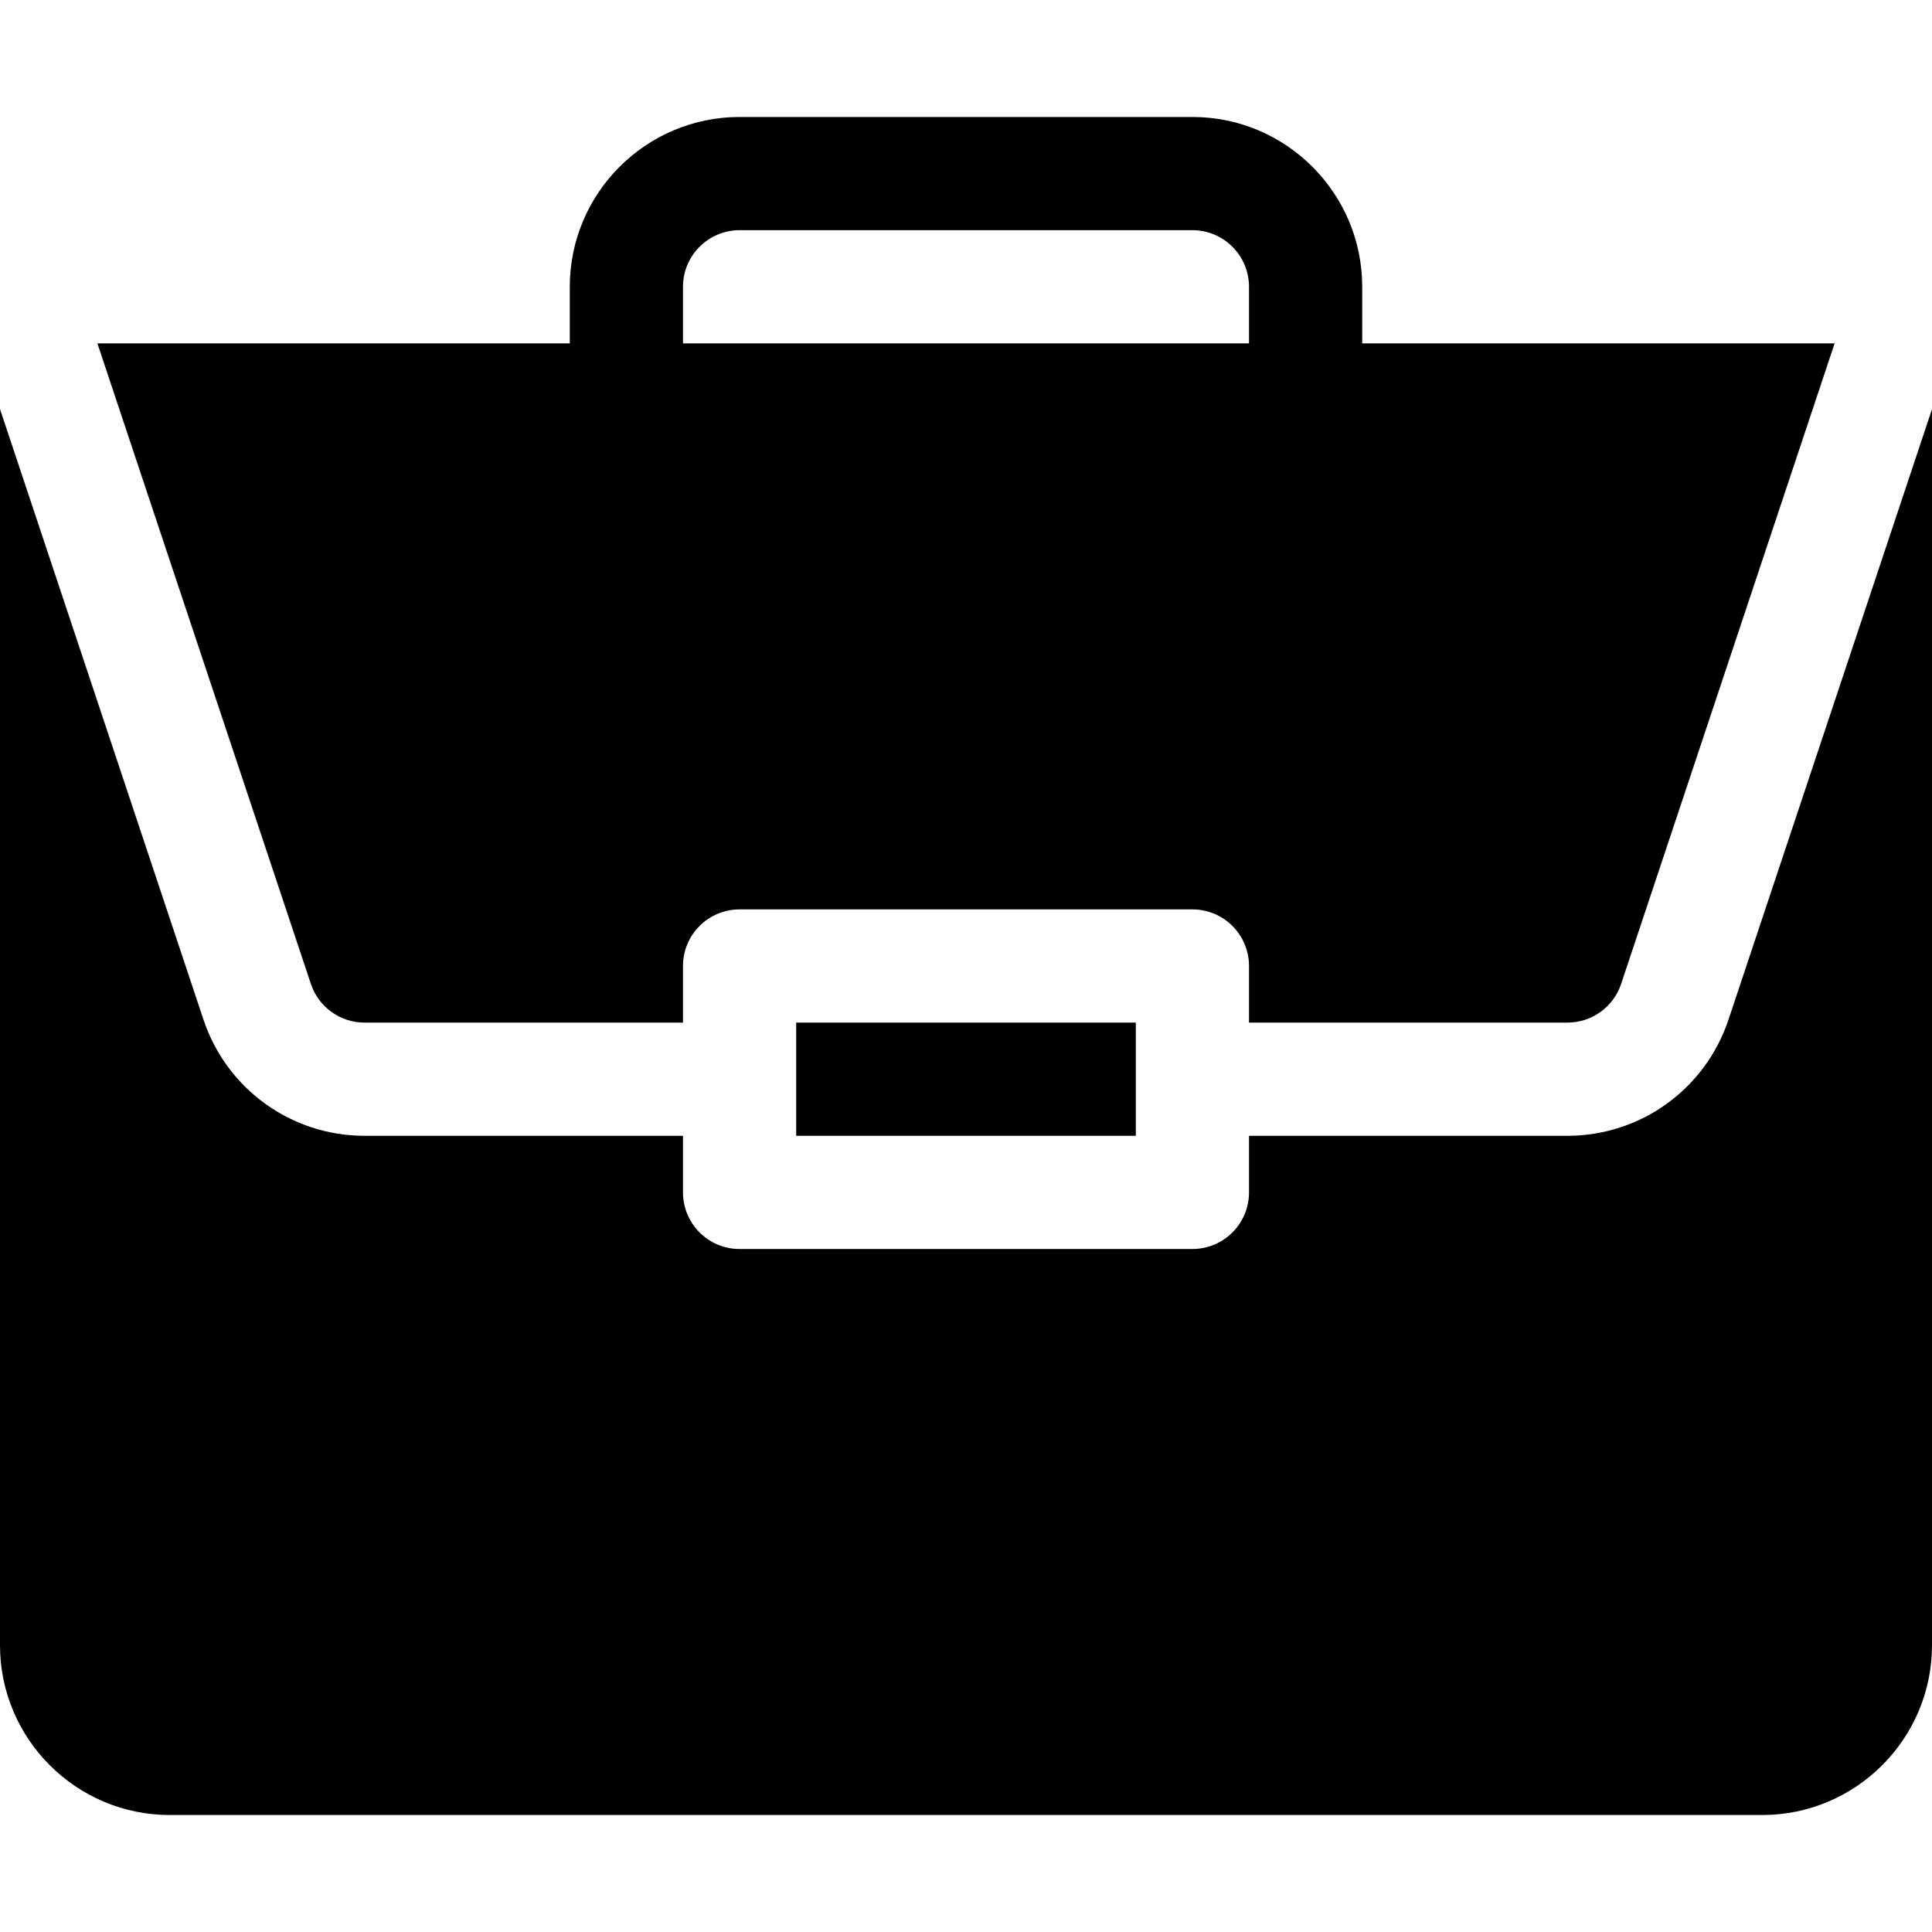
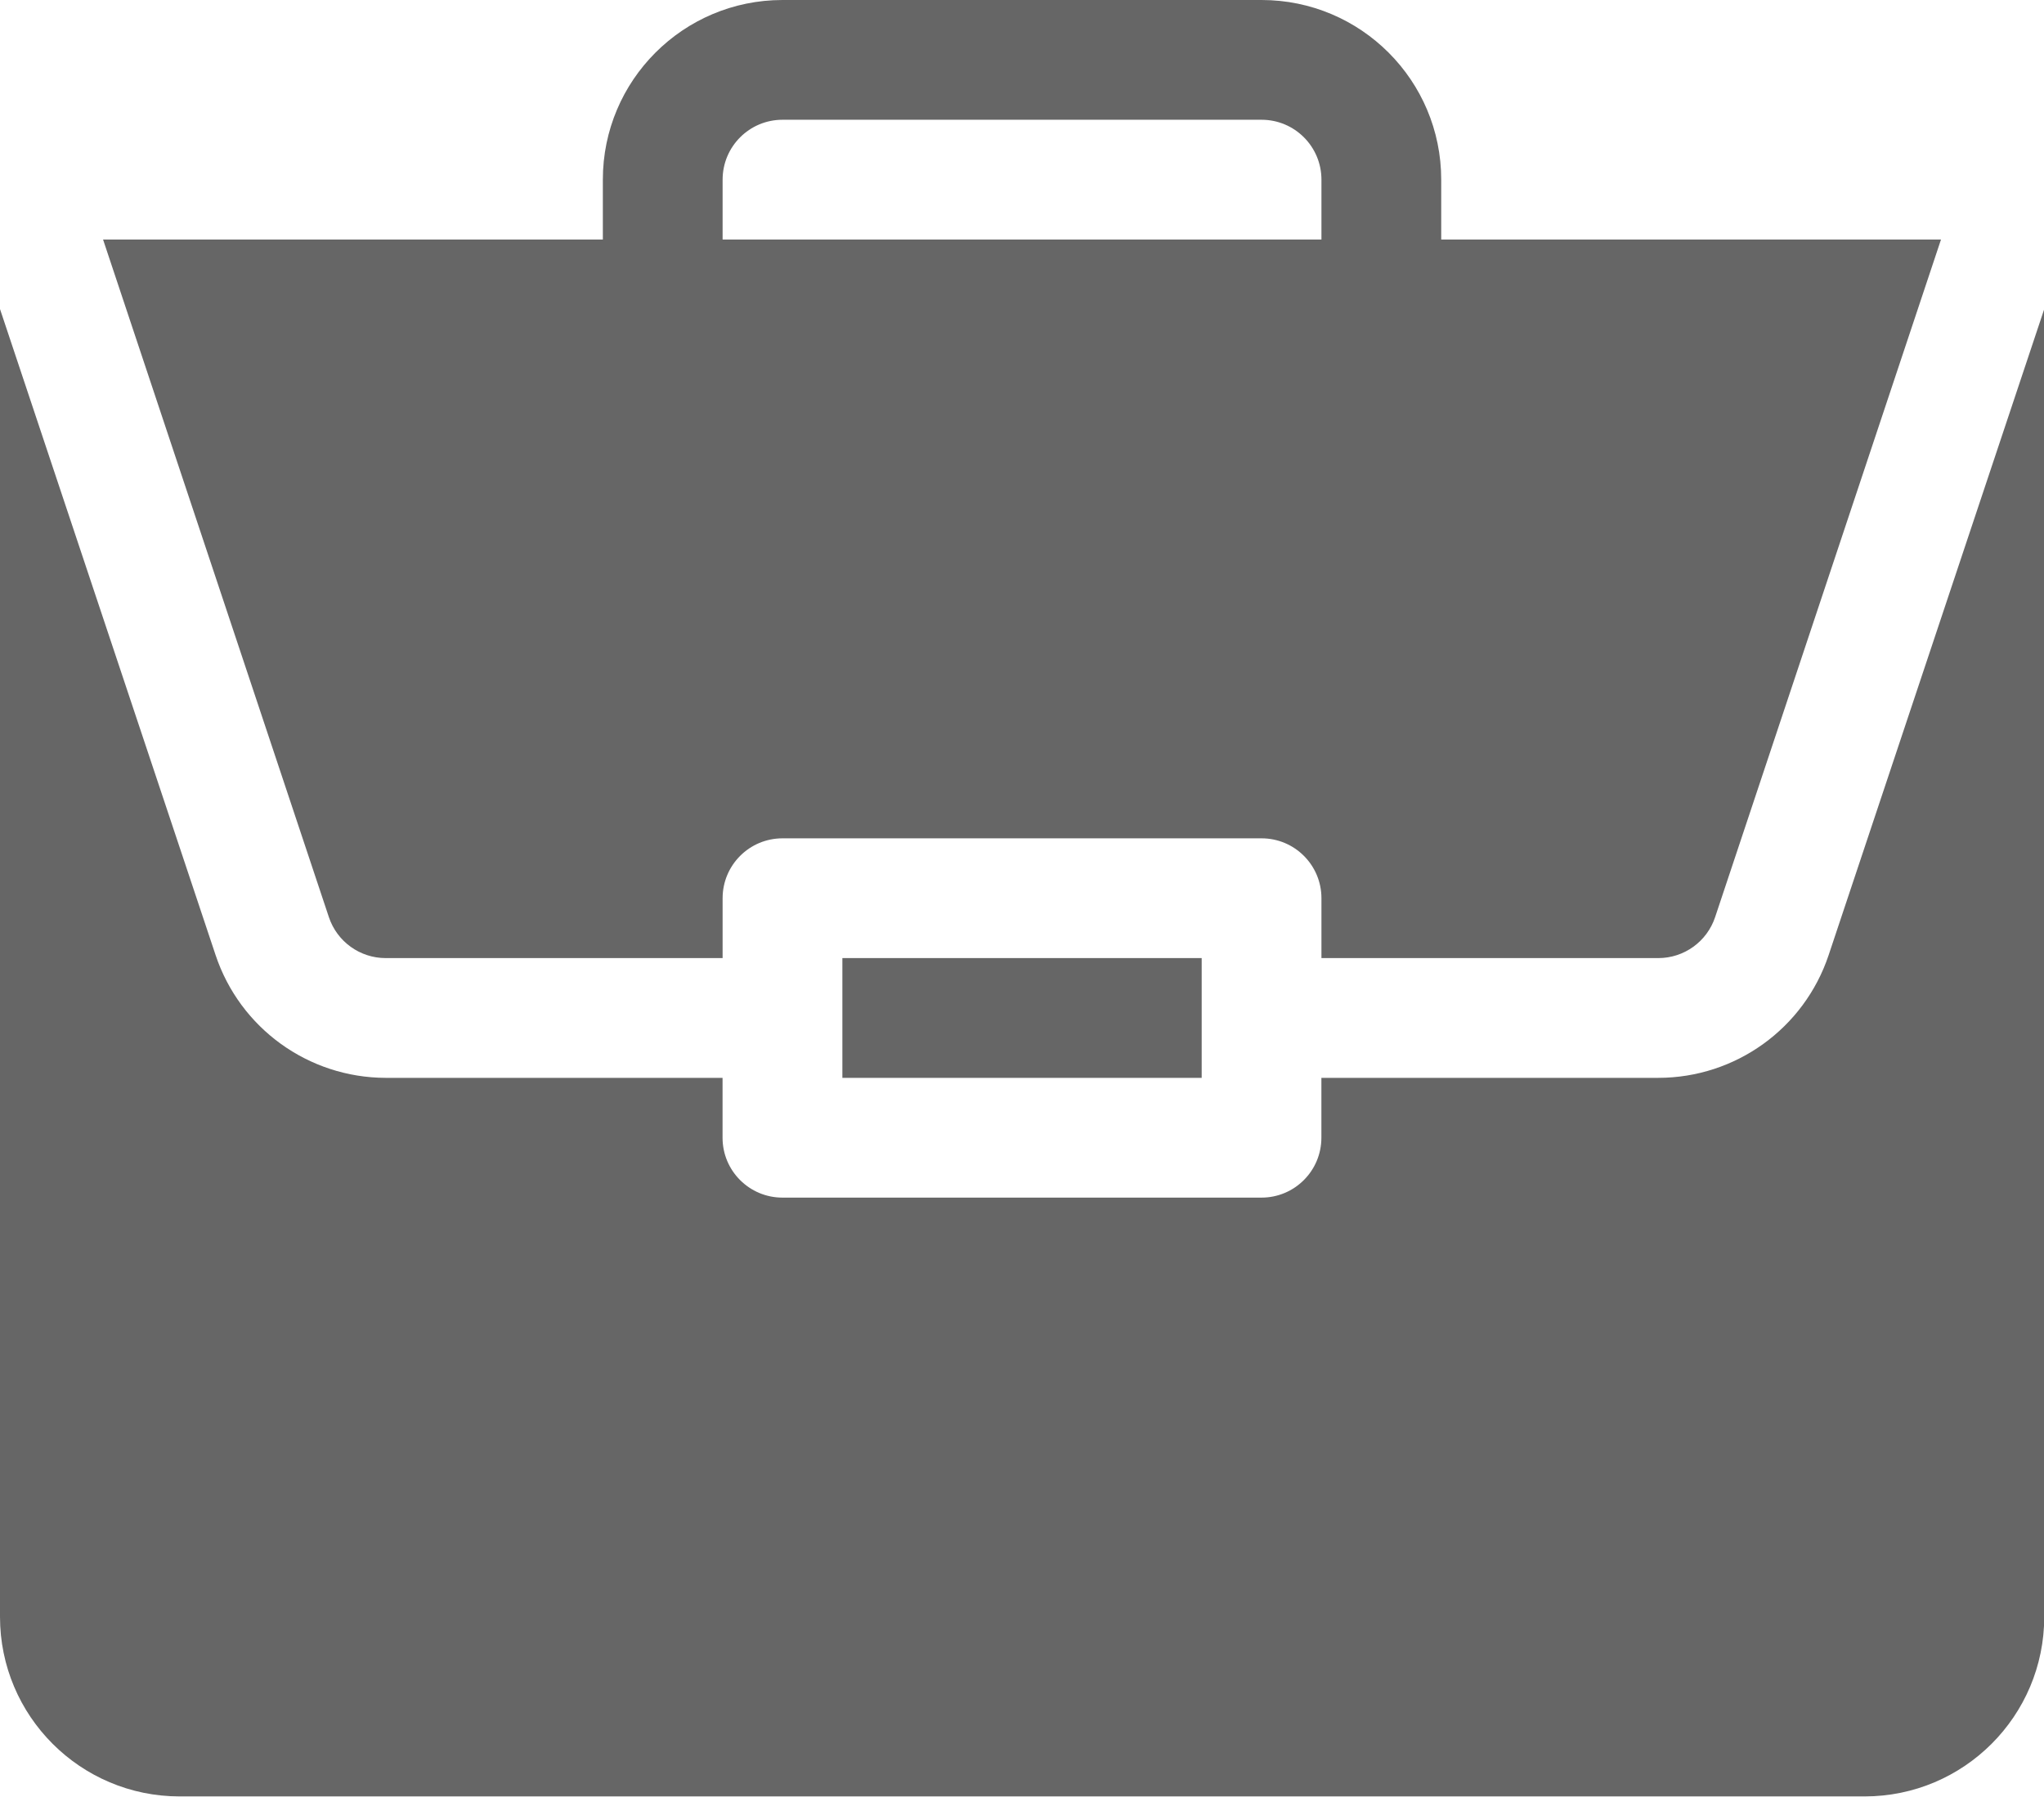
- <svg xmlns="http://www.w3.org/2000/svg" viewBox="0 -31 512 512">
-   <path d="m211 240h90v30h-90zm0 0" />
-   <path d="m415.379 270h-84.379v15c0 8.289-6.711 15-15 15h-120c-8.289 0-15-6.711-15-15v-15h-84.379c-19.395 0-36.547-12.363-42.688-30.762l-53.934-161.828v327.59c0 24.812 20.188 45 45 45h422c24.812 0 45-20.188 45-45v-327.578l-53.938 161.816c-6.137 18.398-23.289 30.762-42.684 30.762zm0 0" />
-   <path d="m316 0h-120c-24.812 0-45 20.188-45 45v15h-125.191l56.574 169.746c2.051 6.137 7.777 10.254 14.238 10.254h84.379v-15c0-8.289 6.711-15 15-15h120c8.289 0 15 6.711 15 15v15h84.379c6.461 0 12.188-4.117 14.238-10.254l56.578-169.746h-125.195v-15c0-24.812-20.188-45-45-45zm-135 60v-15c0-8.277 6.723-15 15-15h120c8.277 0 15 6.723 15 15v15zm0 0" />
+ <svg xmlns="http://www.w3.org/2000/svg" width="34.133" height="30" viewBox="0 0 34.133 30">
+   <g id="Empleos" transform="translate(-5.408)">
+     <g id="jobs" transform="translate(5.408)">
+       <path id="Union_5" data-name="Union 5" d="M3,30a3,3,0,0,1-3-3V5.161L3.6,15.949A3,3,0,0,0,6.441,18h5.625v1a1,1,0,0,0,1,1h8a1,1,0,0,0,1-1V18h5.625a3,3,0,0,0,2.846-2.051l3.6-10.788V27a3,3,0,0,1-3,3ZM14.067,18V16h6v2Zm8-2V15a1,1,0,0,0-1-1h-8a1,1,0,0,0-1,1v1H6.441a1,1,0,0,1-.949-.684L1.721,4h8.346V3a3,3,0,0,1,3-3h8a3,3,0,0,1,3,3V4h8.346L28.641,15.316a1,1,0,0,1-.949.684Zm-10-13V4h10V3a1,1,0,0,0-1-1h-8A1,1,0,0,0,12.067,3Z" fill="#666" />
+     </g>
+   </g>
</svg>
